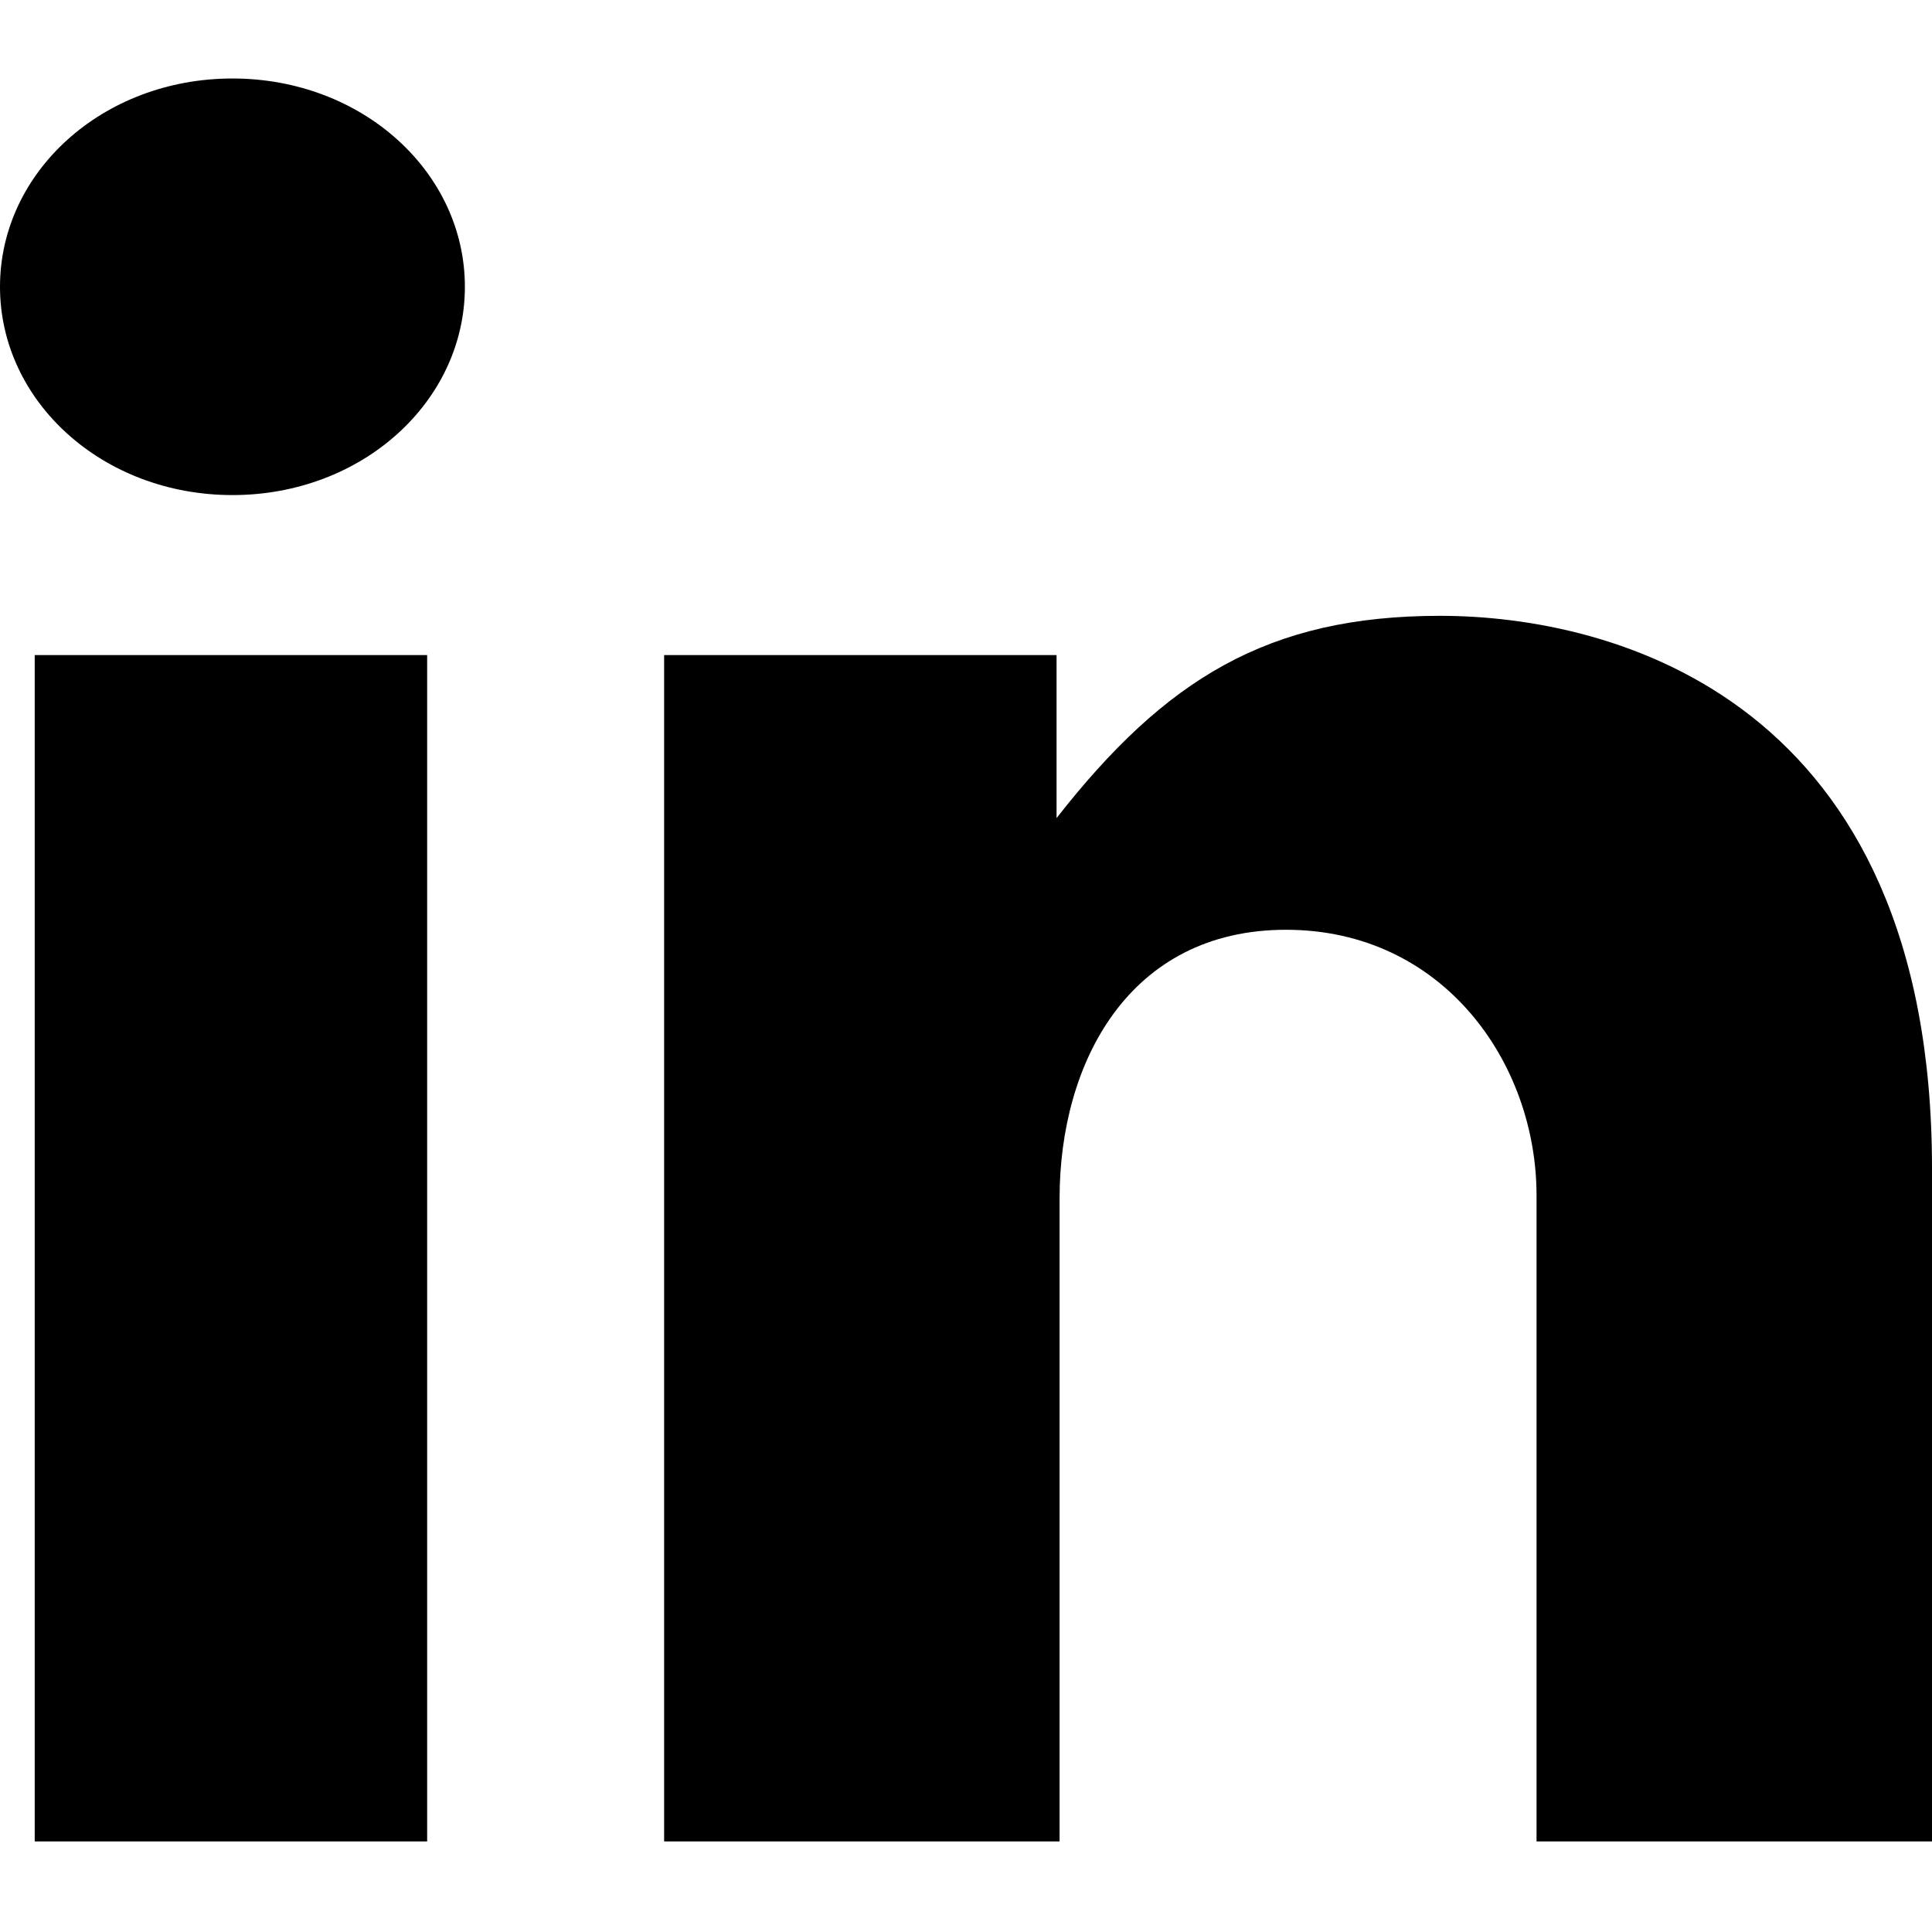
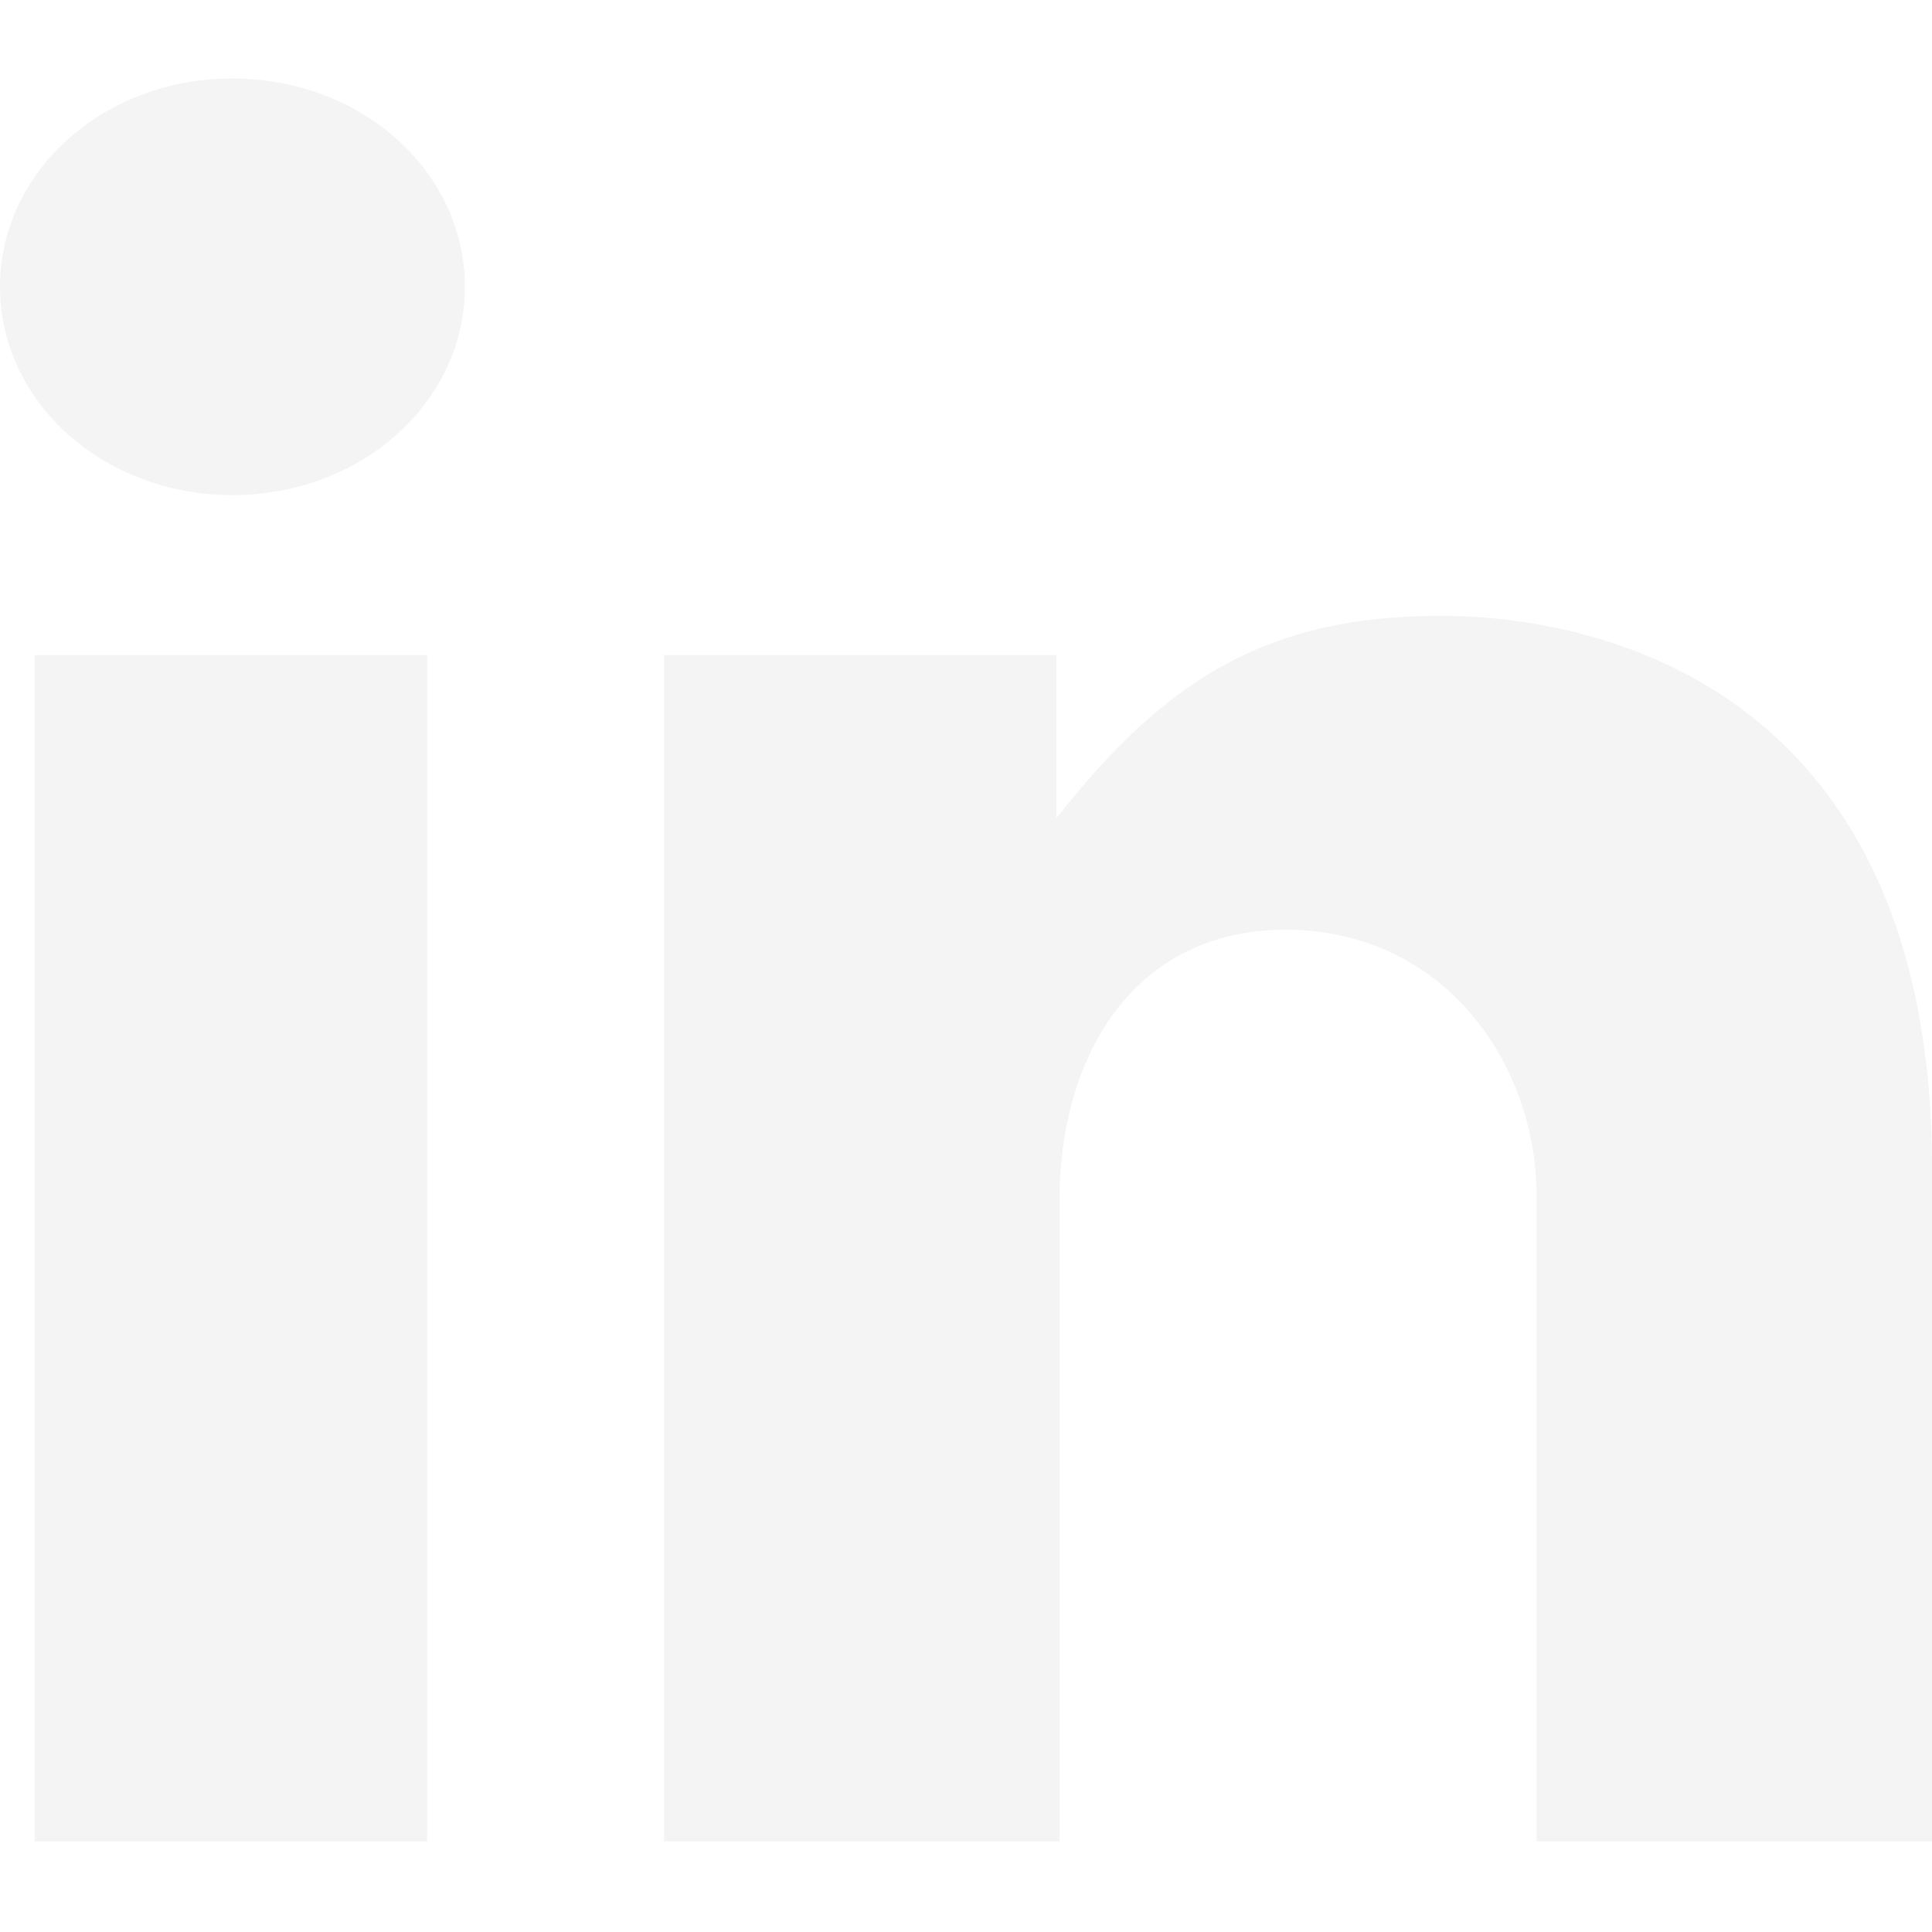
<svg xmlns="http://www.w3.org/2000/svg" viewBox="0 0 64 64" aria-labelledby="title" role="img">
-   <path data-name="layer1" d="M1.15 21.7h13V61h-13zm46.55-1.3c-5.7 0-9.1 2.1-12.7 6.7v-5.4H22V61h13.1V39.7c0-4.5 2.3-8.9 7.5-8.9s8.3 4.4 8.3 8.8V61H64V38.7c0-15.5-10.5-18.3-16.3-18.3zM7.7 2.6C3.4 2.6 0 5.7 0 9.5s3.4 6.9 7.7 6.9 7.7-3.1 7.7-6.9S12 2.6 7.7 2.6z" />
+   <path data-name="layer1" fill="#F4F4F4" d="M1.15 21.7h13V61h-13zm46.55-1.3c-5.7 0-9.1 2.1-12.7 6.7v-5.4H22V61h13.1V39.7c0-4.5 2.3-8.9 7.5-8.9s8.3 4.4 8.3 8.8V61H64V38.7c0-15.5-10.5-18.3-16.3-18.3zM7.7 2.6C3.4 2.6 0 5.7 0 9.5s3.4 6.9 7.7 6.9 7.7-3.1 7.7-6.9S12 2.6 7.7 2.6z" />
</svg>
